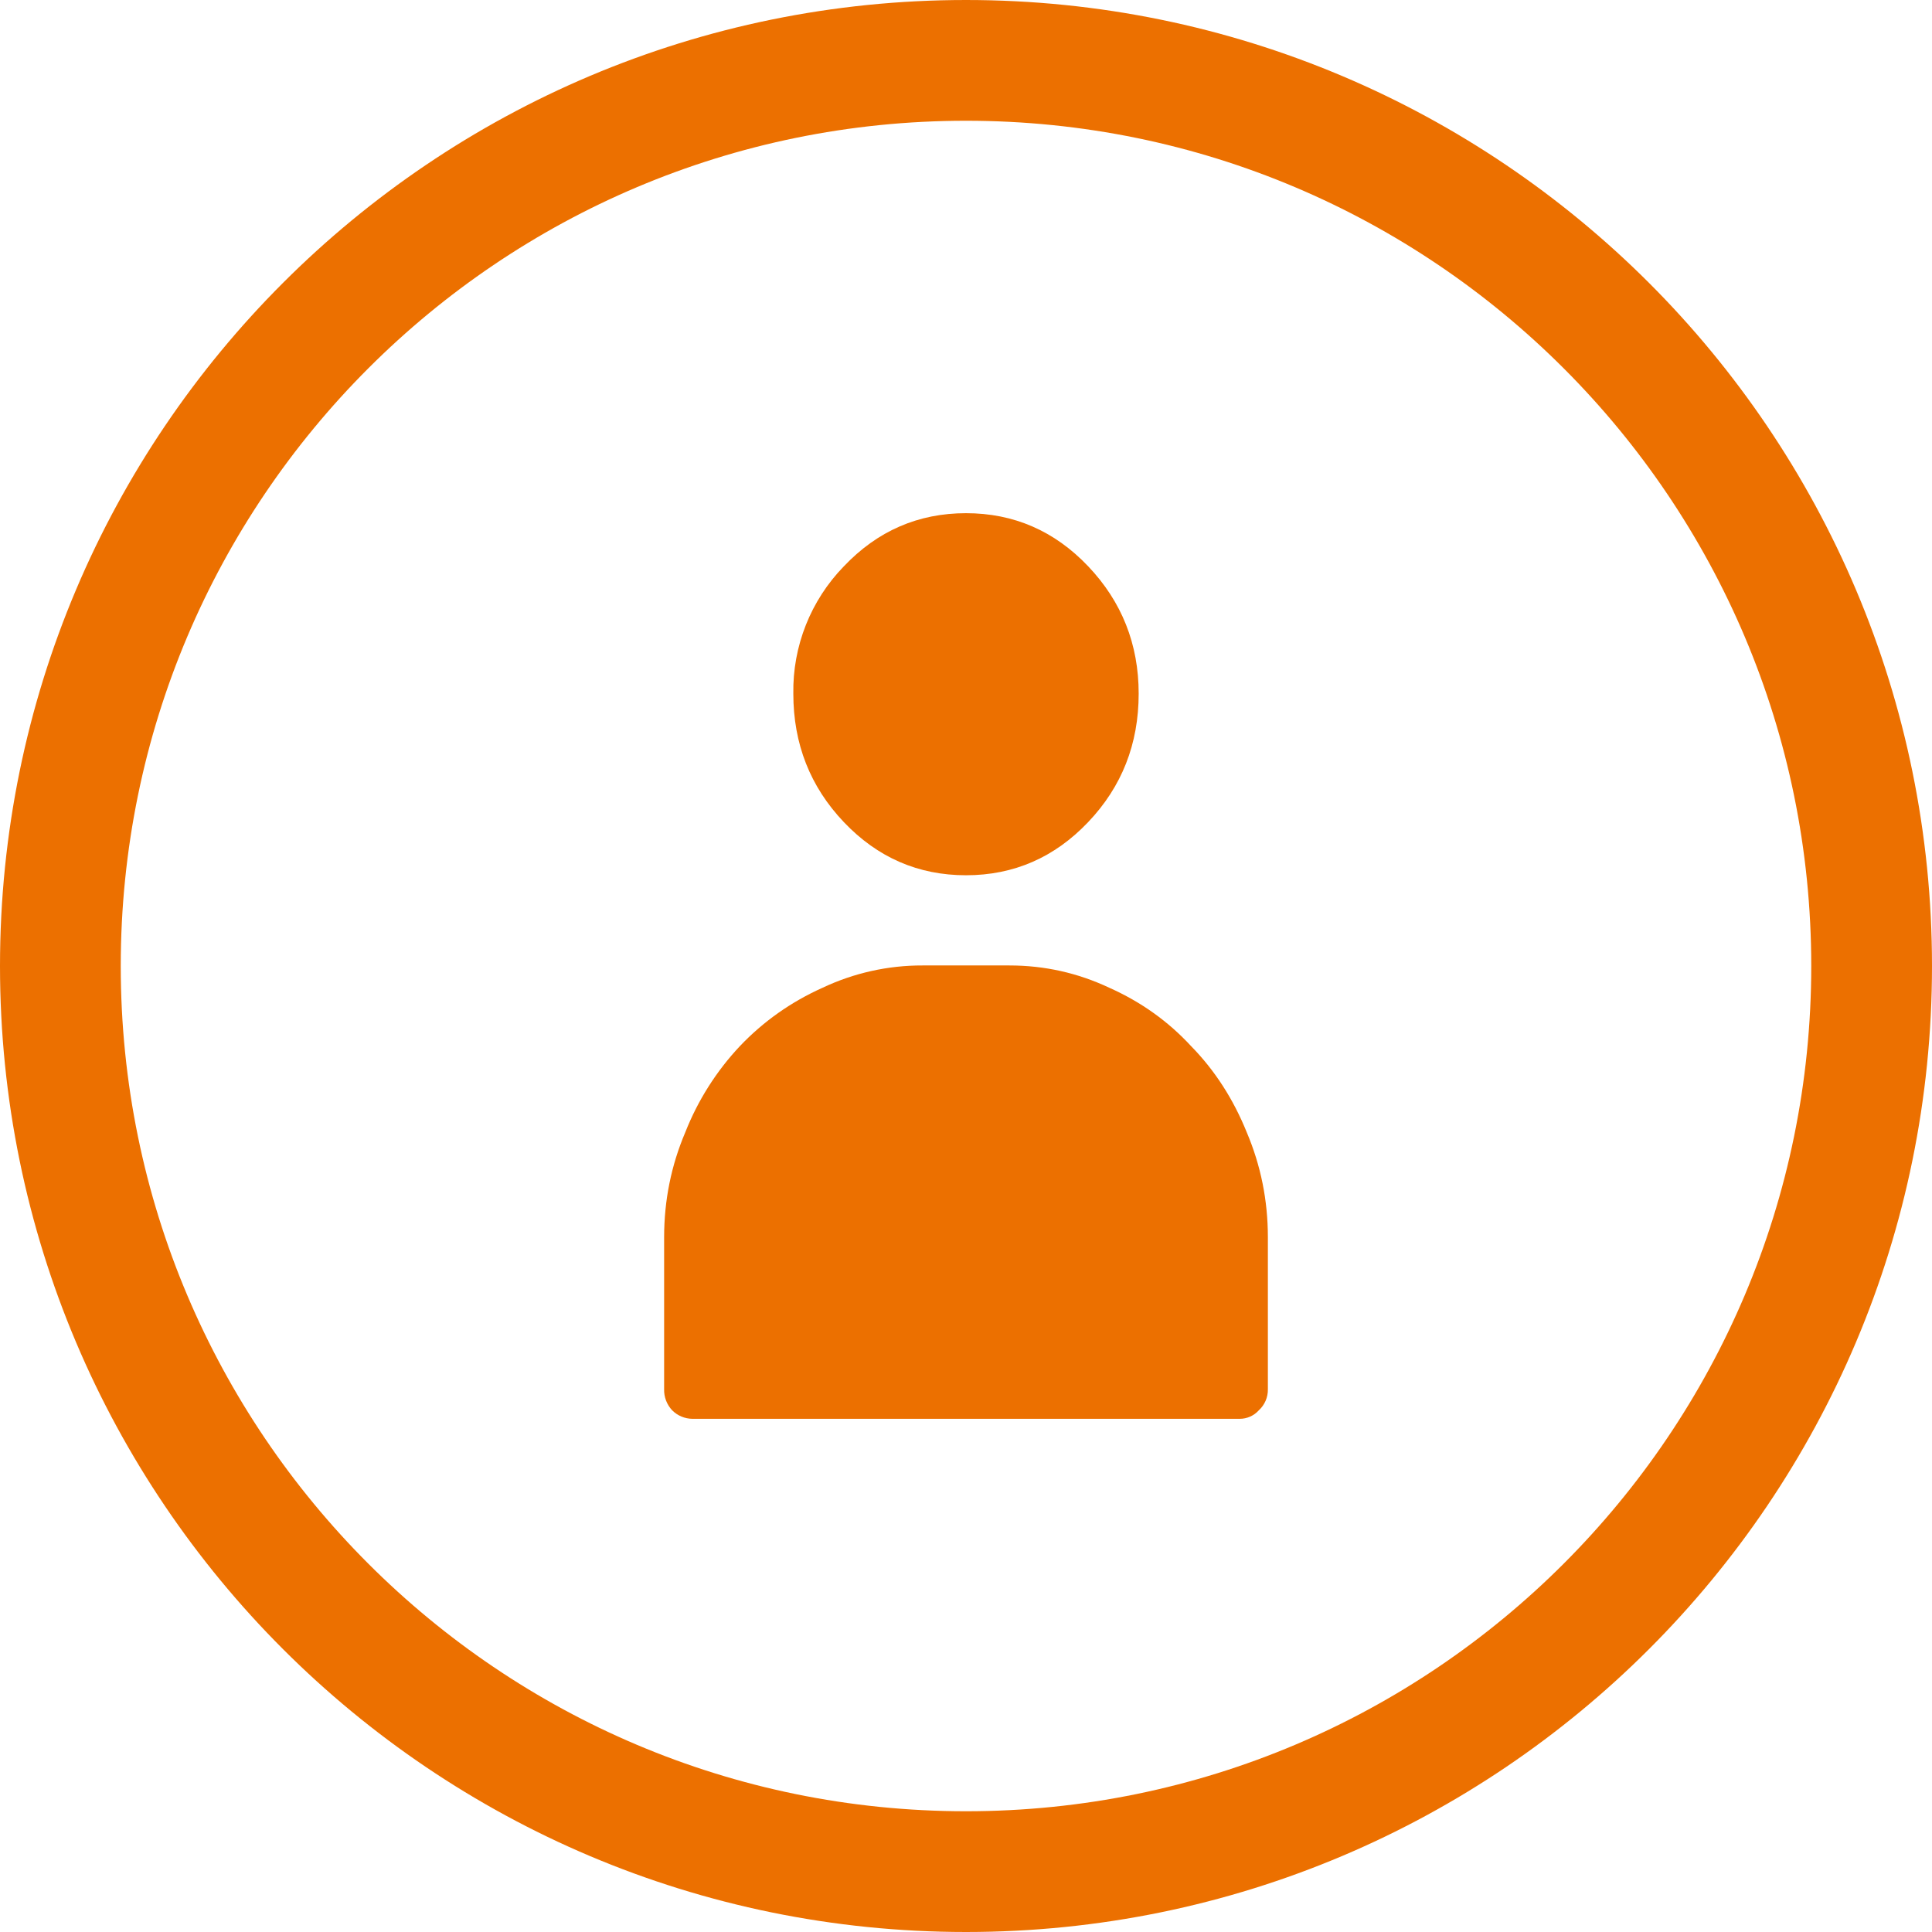
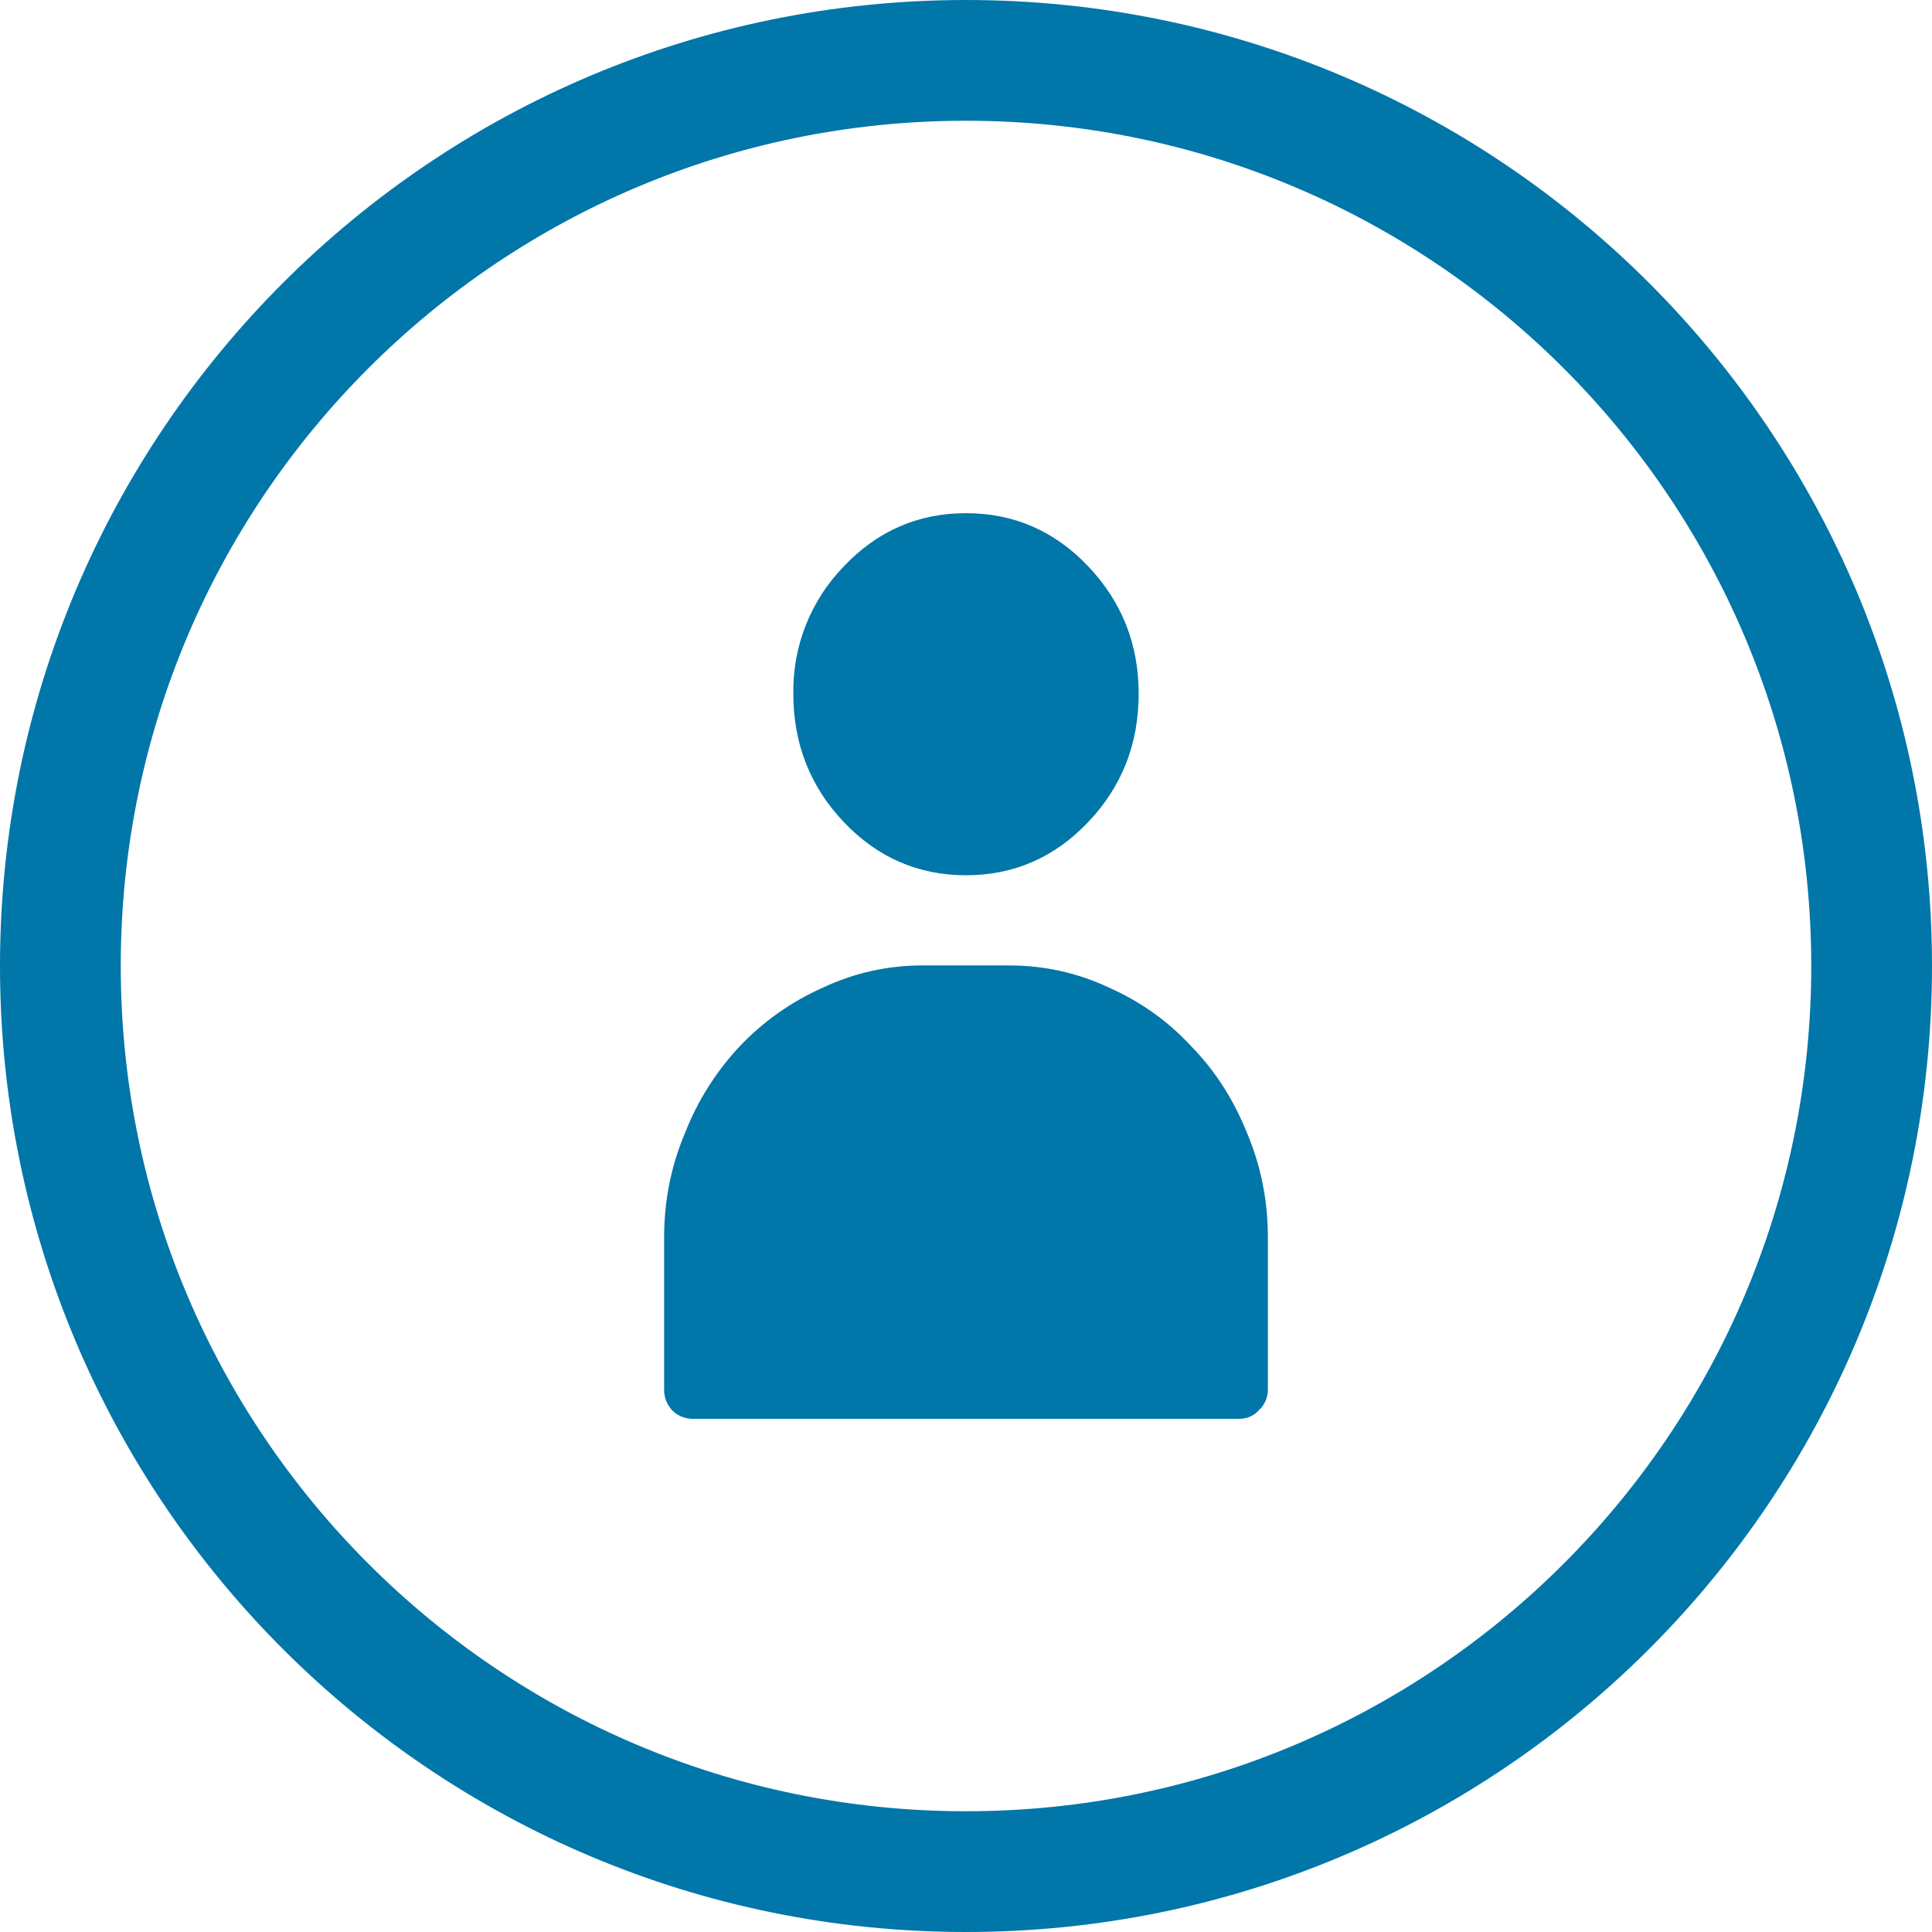
<svg xmlns="http://www.w3.org/2000/svg" width="32" height="32" fill="none">
-   <path d="M21 20.493v2.515a.46.46 0 01-.15.351.424.424 0 01-.318.141h-9.064a.479.479 0 01-.334-.14.49.49 0 01-.134-.352v-2.515c0-.61.117-1.19.351-1.74a4.479 4.479 0 01.903-1.425c.39-.41.847-.733 1.371-.968a3.847 3.847 0 011.656-.369h1.438c.58 0 1.132.123 1.656.37.524.234.975.556 1.354.967.39.398.697.873.92 1.424.234.551.351 1.131.351 1.741zm-5-5.996c.791 0 1.466-.294 2.023-.88.558-.586.837-1.295.837-2.128 0-.82-.28-1.524-.837-2.11C17.466 8.793 16.791 8.5 16 8.5c-.791 0-1.466.293-2.023.88a2.954 2.954 0 00-.837 2.11c0 .832.28 1.541.837 2.127.557.586 1.232.88 2.023.88z" fill="#EC7000" />
-   <rect x="1" y="1" width="30" height="30" rx="15" stroke="#EC7000" stroke-width="2" />
+   <path d="M21 20.493v2.515a.46.46 0 01-.15.351.424.424 0 01-.318.141h-9.064a.479.479 0 01-.334-.14.49.49 0 01-.134-.352v-2.515c0-.61.117-1.19.351-1.74a4.479 4.479 0 01.903-1.425c.39-.41.847-.733 1.371-.968a3.847 3.847 0 011.656-.369h1.438c.58 0 1.132.123 1.656.37.524.234.975.556 1.354.967.39.398.697.873.92 1.424.234.551.351 1.131.351 1.741zm-5-5.996c.791 0 1.466-.294 2.023-.88.558-.586.837-1.295.837-2.128 0-.82-.28-1.524-.837-2.11C17.466 8.793 16.791 8.5 16 8.5c-.791 0-1.466.293-2.023.88a2.954 2.954 0 00-.837 2.11c0 .832.28 1.541.837 2.127.557.586 1.232.88 2.023.88z" fill="#0076A9" />
+   <rect x="1" y="1" width="30" height="30" rx="15" stroke="#0076A9" stroke-width="2" />
</svg>
